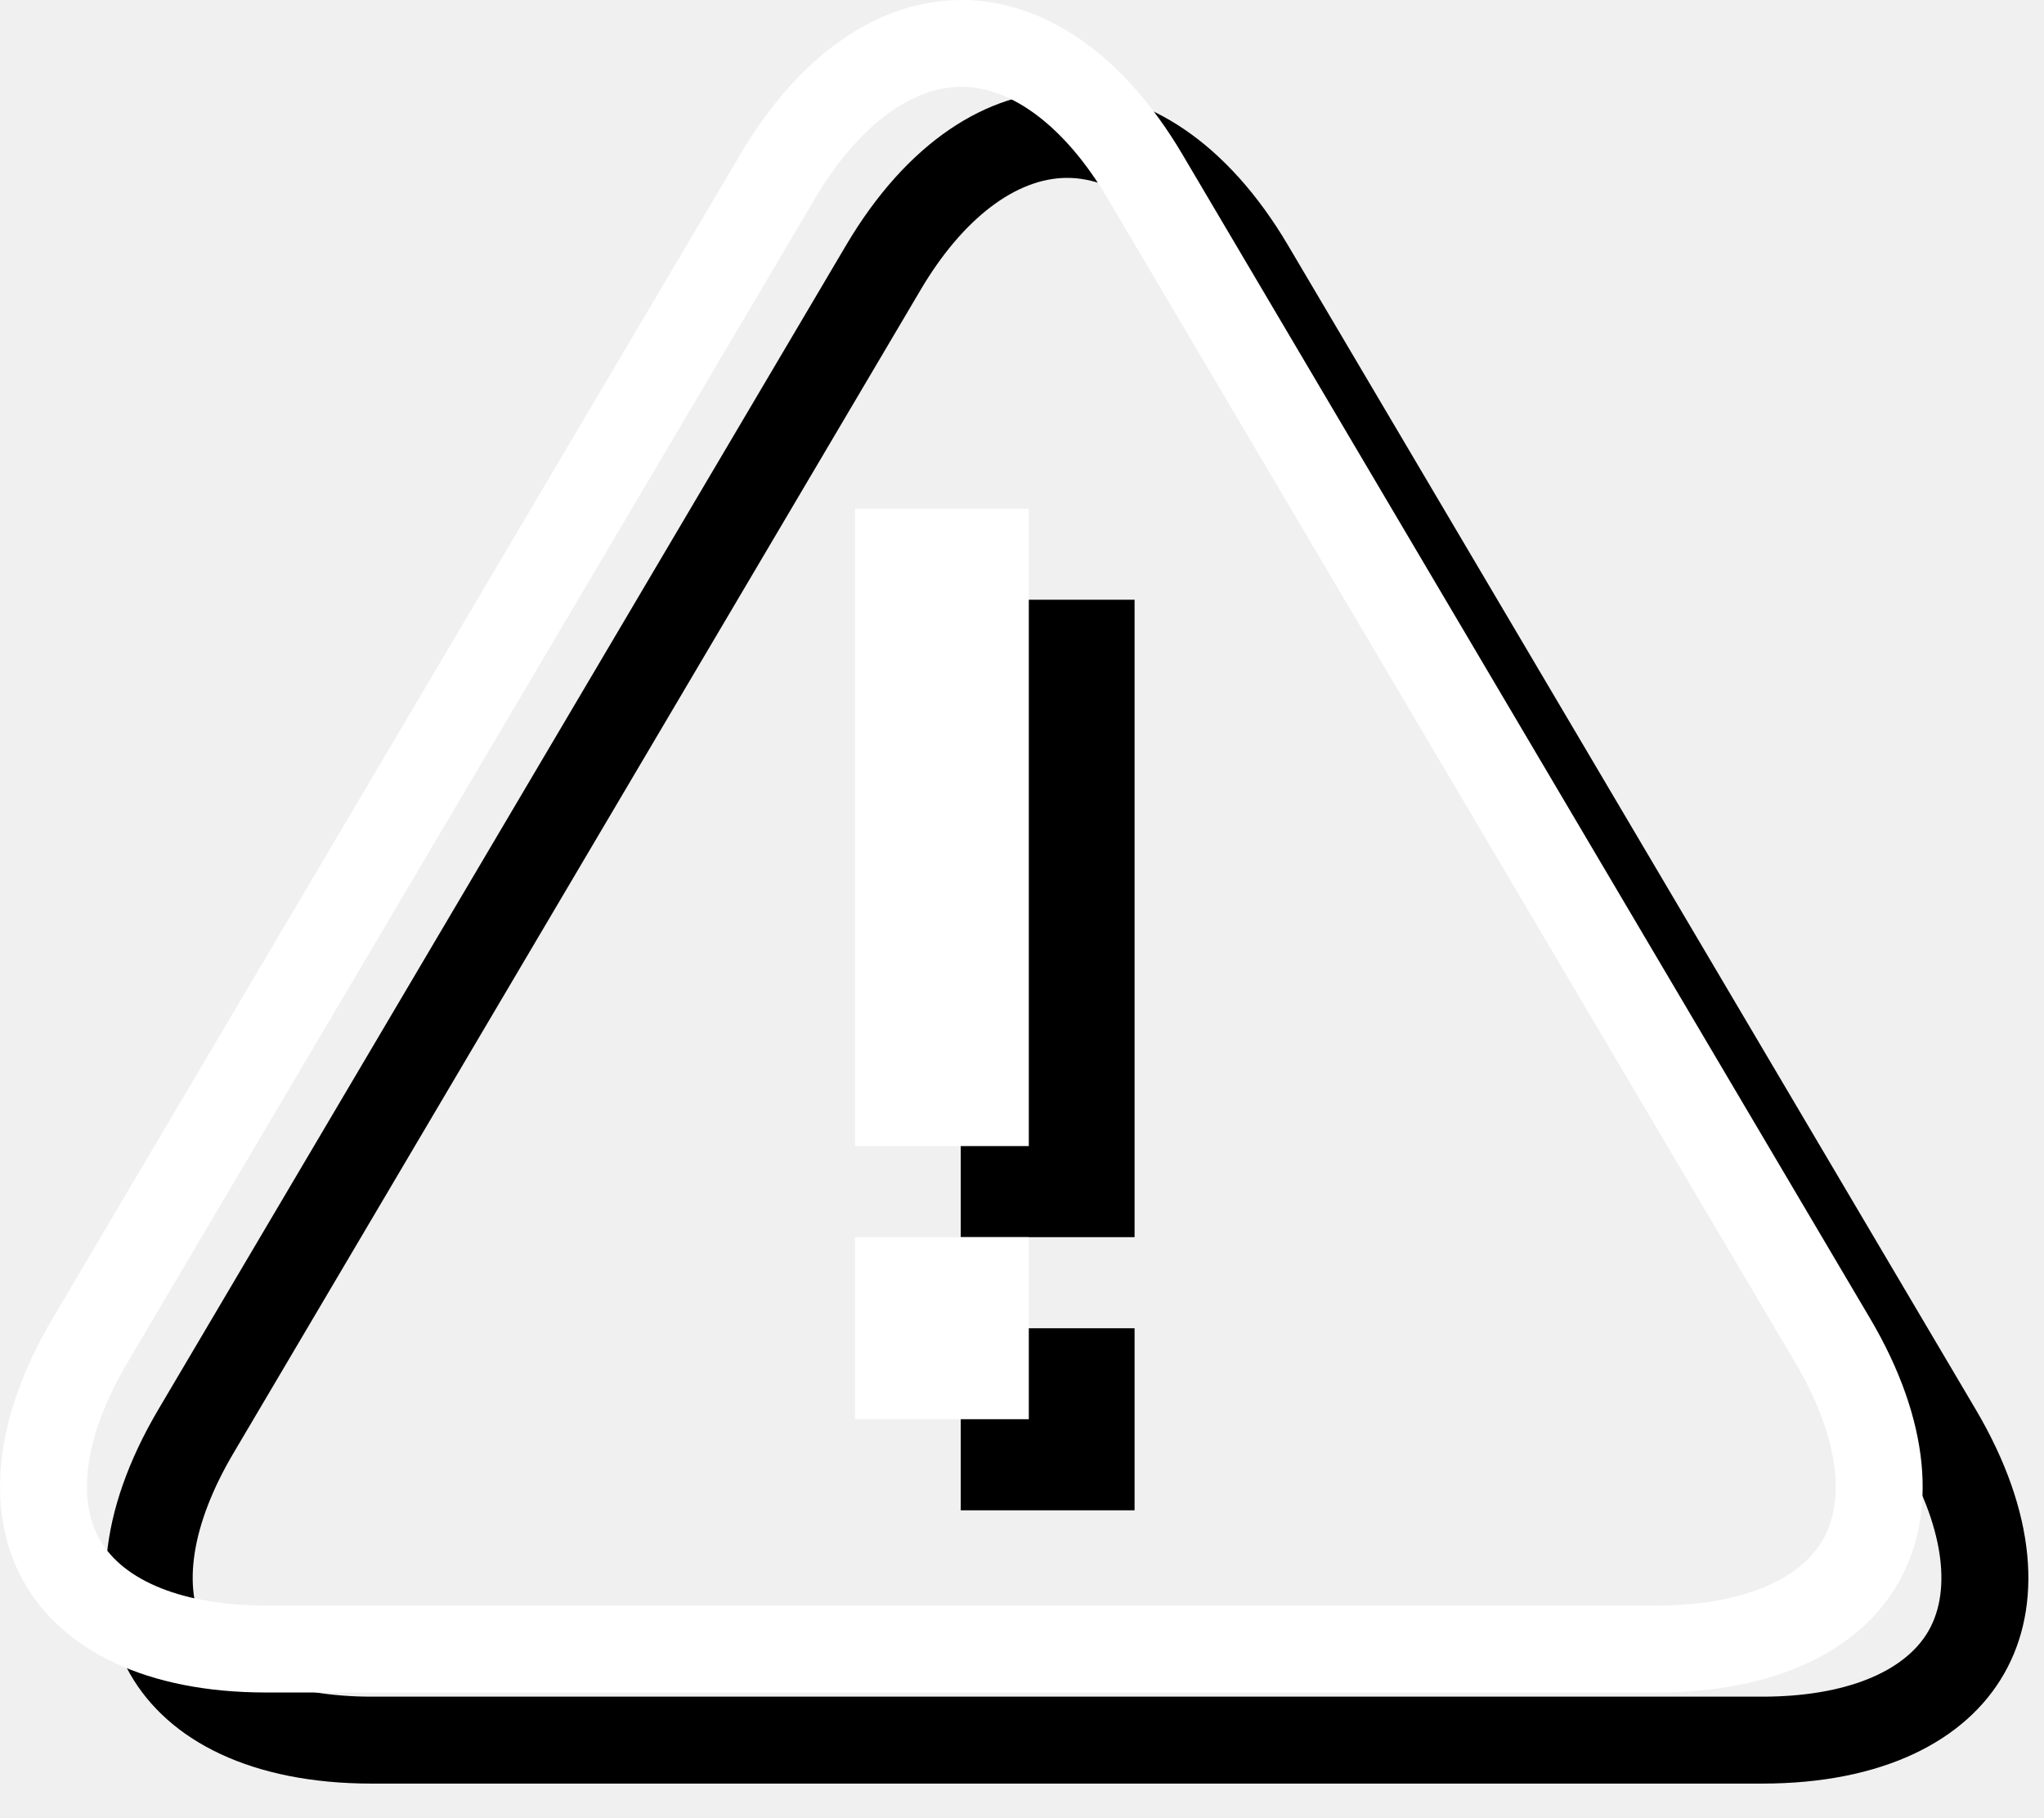
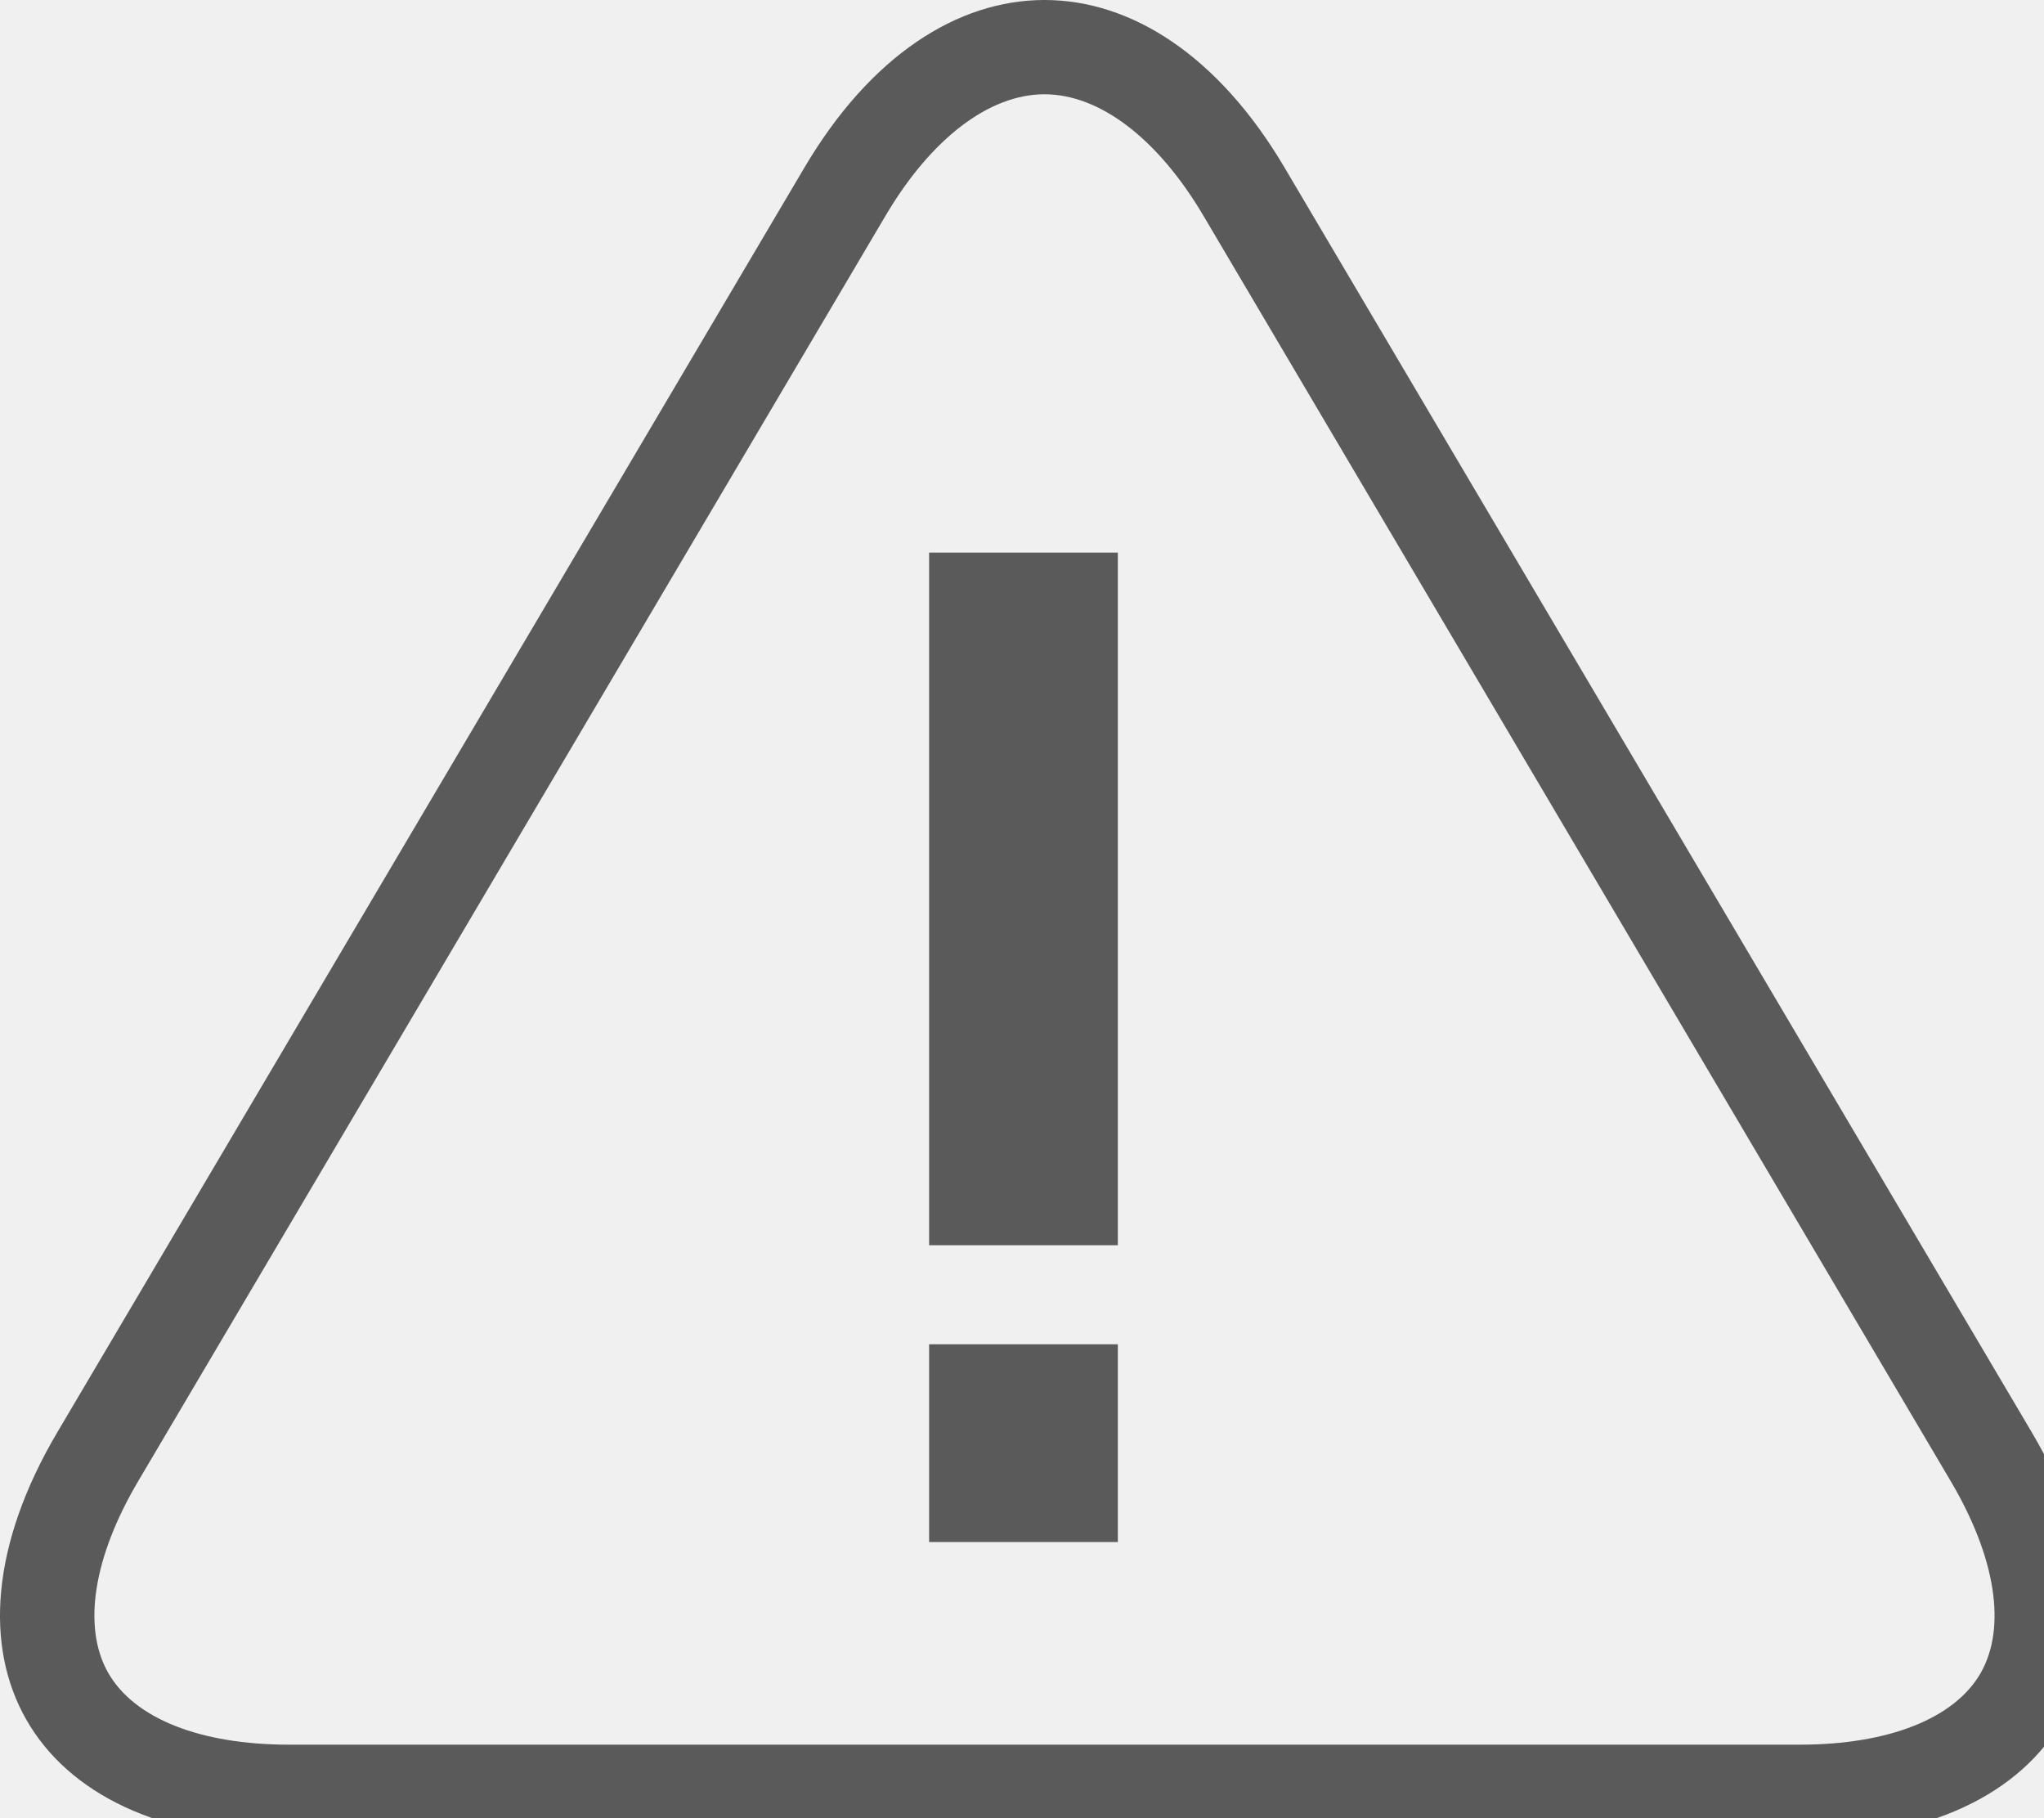
- <svg xmlns="http://www.w3.org/2000/svg" version="1.1" x="0px" y="0px" width="27px" height="24px" viewBox="0 0 27 24" overflow="visible" enable-background="new 0 0 27 24" xml:space="preserve">
+ <svg xmlns="http://www.w3.org/2000/svg" version="1.1" x="0px" y="0px" width="18px" height="16px" viewBox="0 0 18 16" overflow="visible" enable-background="new 0 0 18 16" xml:space="preserve">
  <defs>
</defs>
-   <rect x="12.691" y="7.92" width="2.296" height="8.418" />
-   <rect x="12.691" y="17.541" width="2.296" height="2.404" />
-   <path d="M26.098,18.613L17.015,3.241c-0.802-1.358-1.862-2.038-2.92-2.038c-1.059,0-2.118,0.68-2.92,2.038L2.092,18.613  c-1.605,2.718-0.337,4.941,2.819,4.941h18.367C26.435,23.553,27.703,21.33,26.098,18.613z M25.477,21.533  c-0.316,0.555-1.119,0.873-2.198,0.873H4.912c-1.081,0-1.882-0.318-2.198-0.873c-0.317-0.555-0.183-1.406,0.367-2.338l9.082-15.371  c0.554-0.937,1.259-1.475,1.933-1.475c0.673,0,1.378,0.537,1.932,1.475l9.082,15.371C25.66,20.127,25.792,20.979,25.477,21.533z" />
-   <rect x="11.294" y="6.717" fill="#FFFFFF" width="2.296" height="8.418" />
-   <rect x="11.294" y="16.338" fill="#FFFFFF" width="2.296" height="2.404" />
-   <path fill="#FFFFFF" d="M24.702,17.41L15.619,2.039C14.817,0.68,13.756,0,12.699,0c-1.059,0-2.118,0.68-2.92,2.039L0.696,17.41  c-1.605,2.719-0.337,4.941,2.819,4.941h18.367C25.039,22.351,26.306,20.127,24.702,17.41z M24.081,20.331  c-0.316,0.554-1.119,0.872-2.198,0.872H3.515c-1.081,0-1.882-0.318-2.198-0.872C1,19.775,1.134,18.924,1.684,17.993l9.082-15.372  c0.554-0.936,1.259-1.475,1.933-1.475c0.673,0,1.378,0.537,1.932,1.475l9.082,15.372C24.263,18.924,24.396,19.775,24.081,20.331z" />
+   <rect x="8.182" y="4.865" fill="#5A5A5A" width="1.662" height="6.098" />
+   <rect x="8.182" y="11.835" fill="#5A5A5A" width="1.662" height="1.741" />
+   <path fill="#5A5A5A" d="M17.893,12.611L11.313,1.477C10.732,0.492,9.965,0,9.198,0S7.664,0.492,7.083,1.477L0.504,12.611  c-1.163,1.97-0.244,3.58,2.042,3.58h13.305C18.137,16.191,19.055,14.58,17.893,12.611z M17.443,14.728  c-0.229,0.401-0.811,0.632-1.593,0.632H2.546c-0.783,0-1.363-0.23-1.593-0.632c-0.229-0.402-0.132-1.02,0.267-1.693L7.799,1.898  C8.199,1.221,8.71,0.83,9.198,0.83c0.487,0,0.998,0.39,1.399,1.068l6.578,11.136C17.575,13.708,17.672,14.325,17.443,14.728z" />
</svg>
